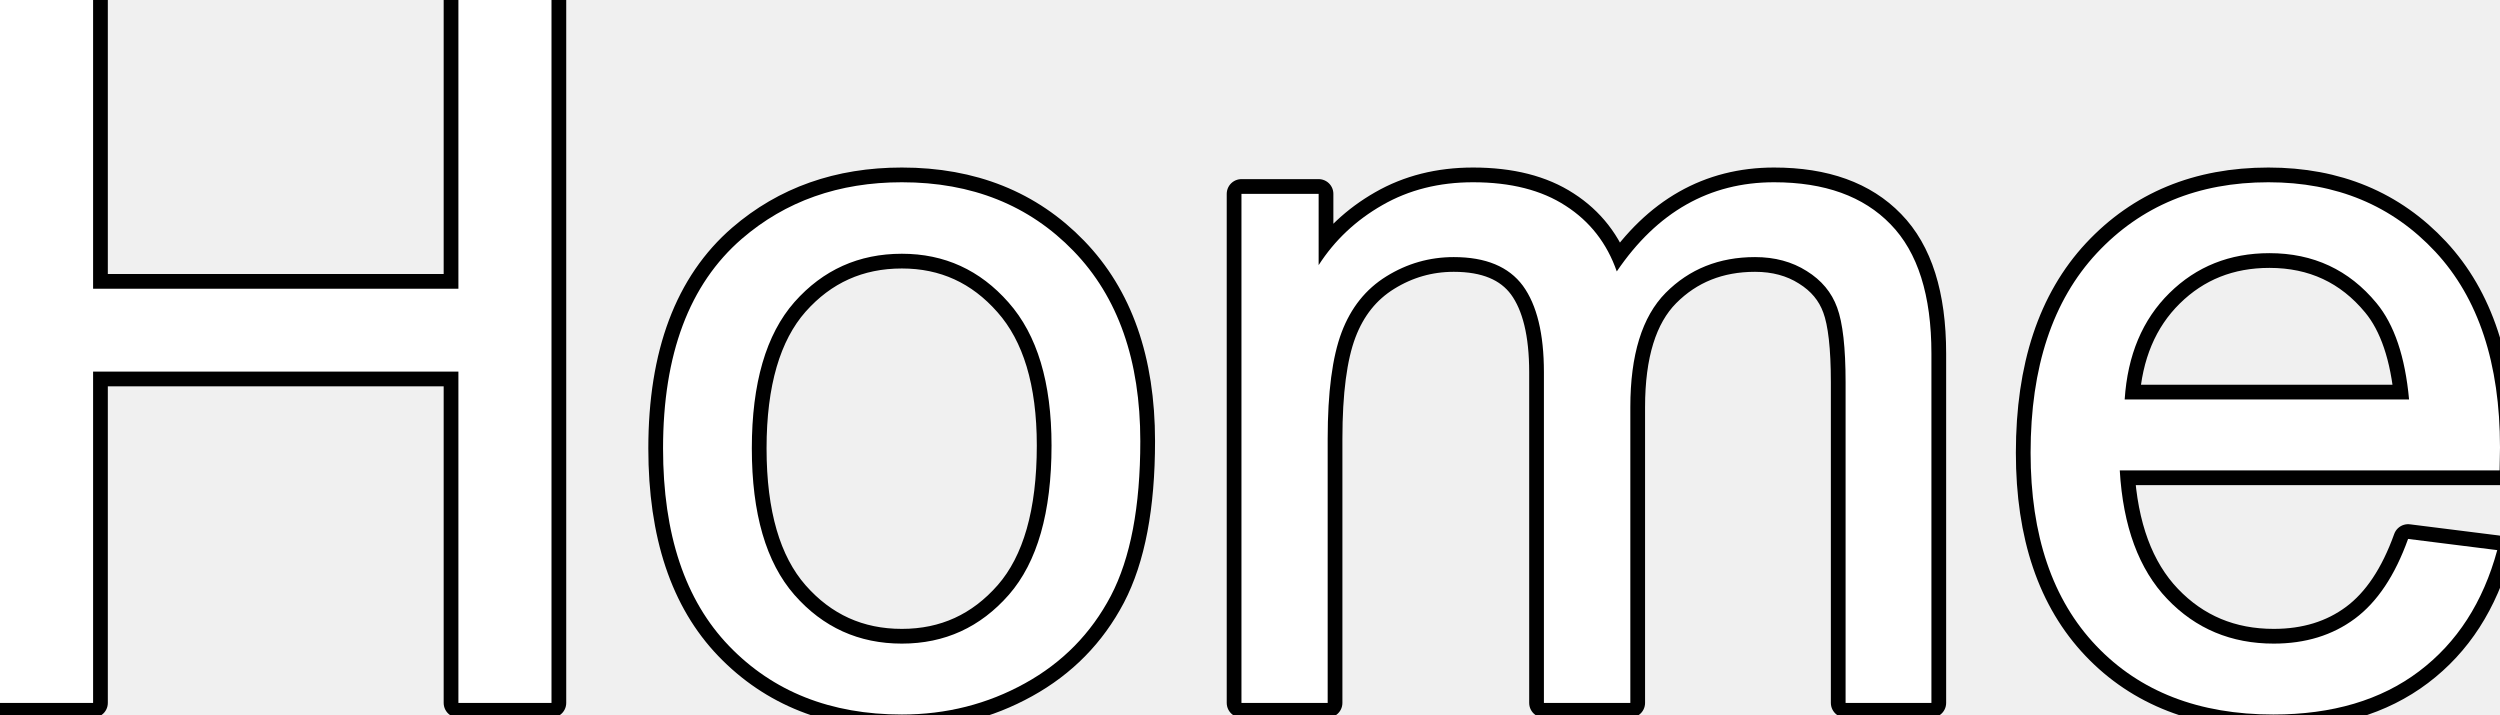
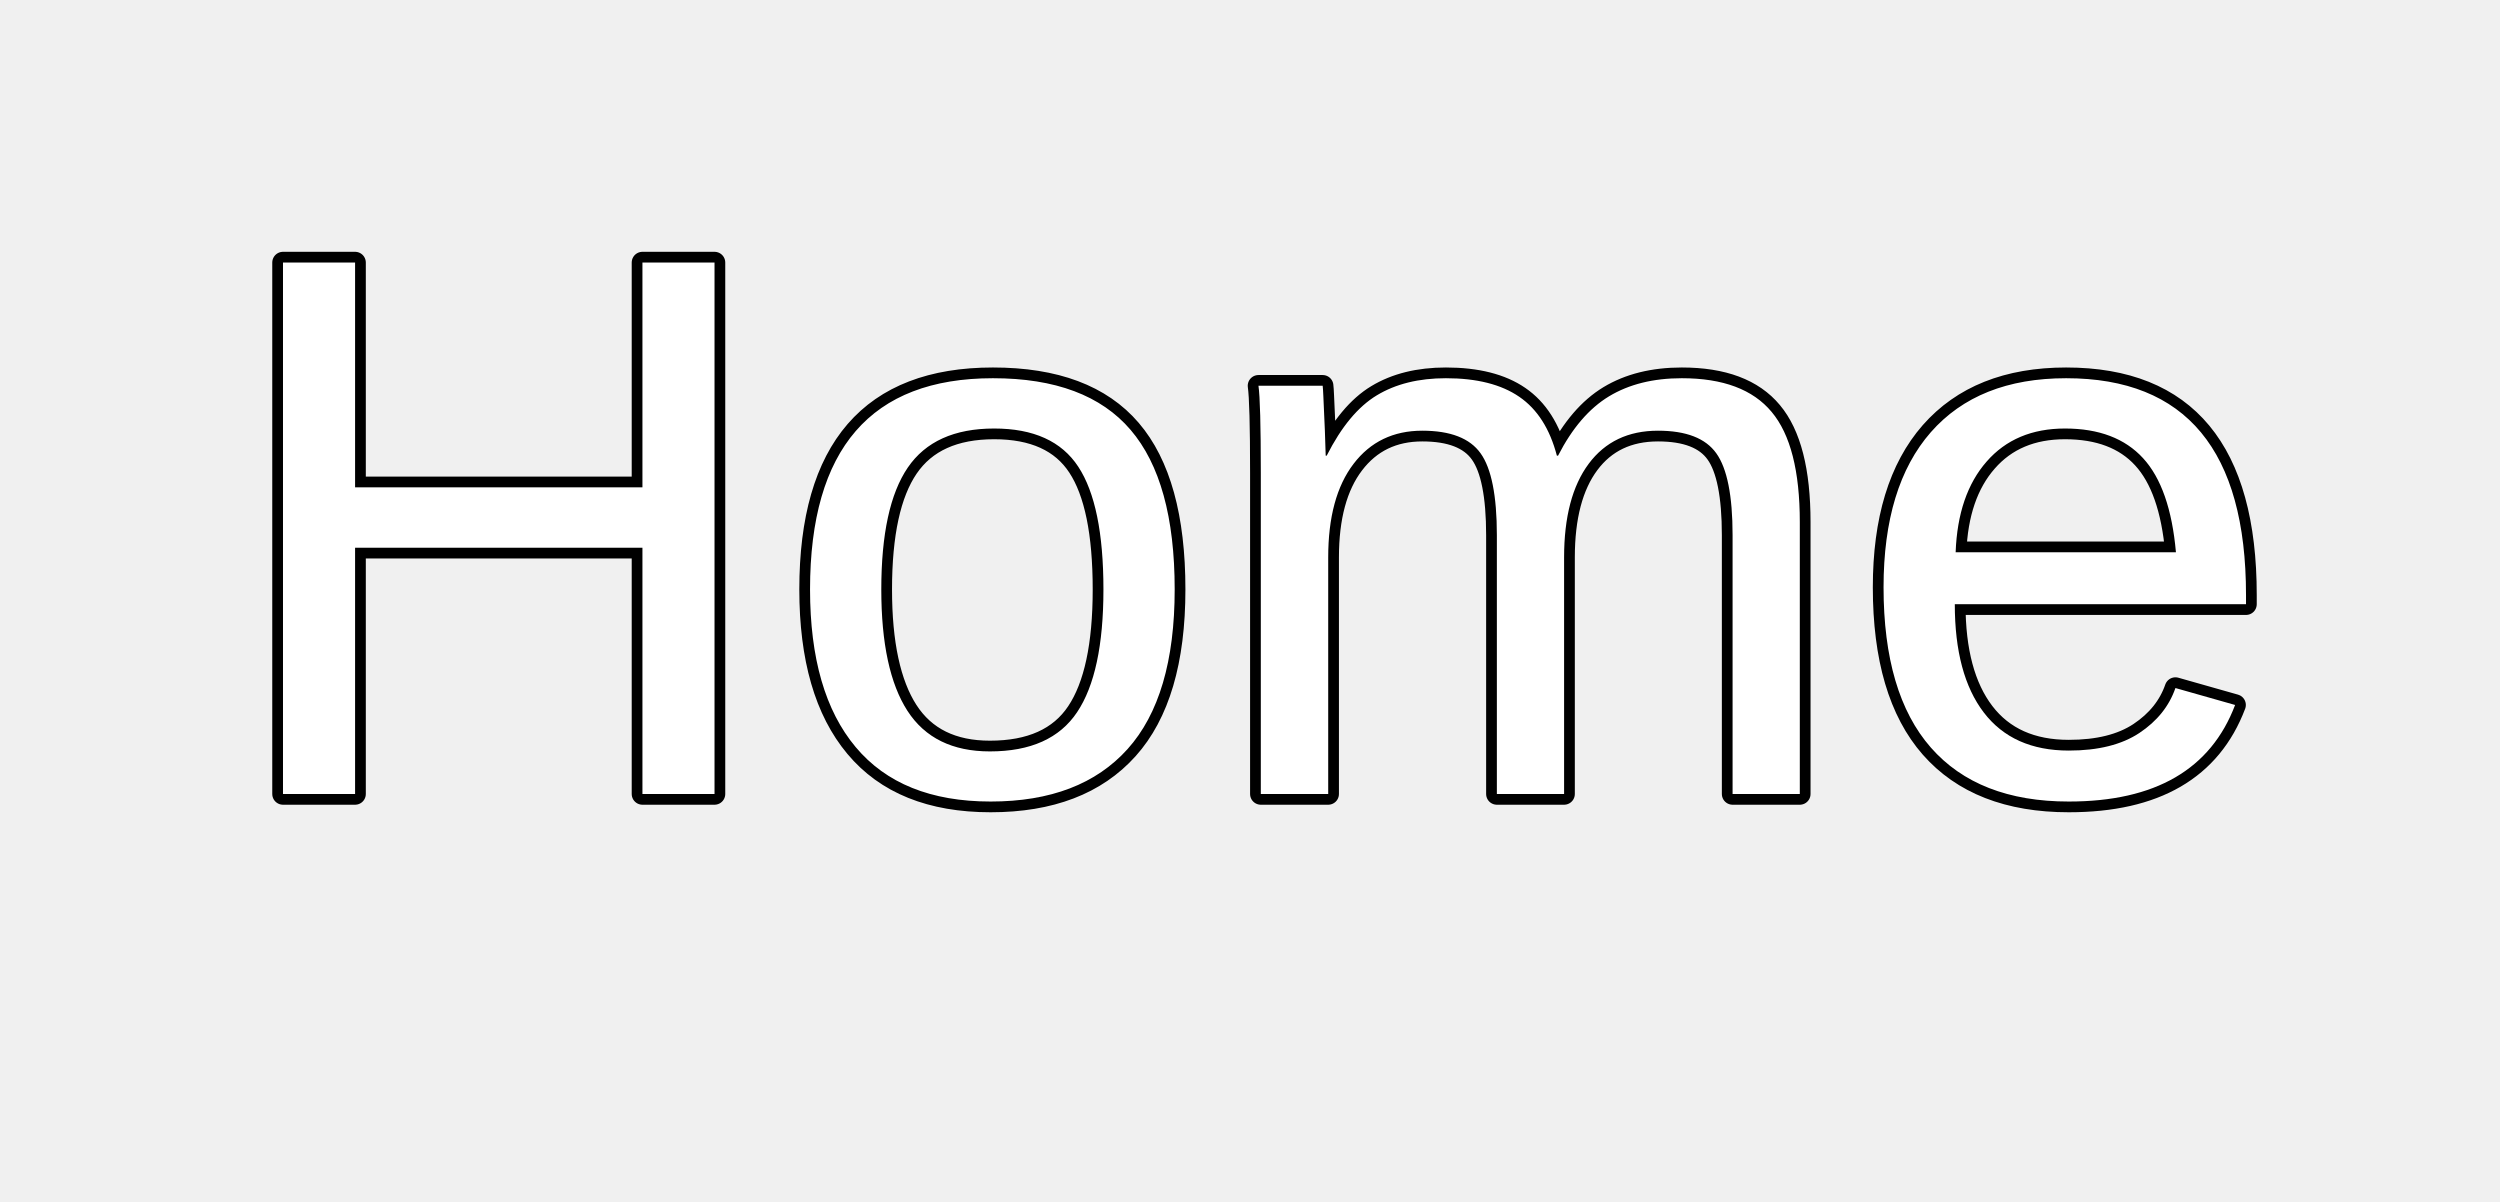
- <svg xmlns="http://www.w3.org/2000/svg" viewBox="0 9.47 127.29 36.38" width="127.29" height="36.38" aria-label="Home">
-   <g fill="#FFFFFF" stroke="#000000" stroke-width="1.5" stroke-linecap="round" stroke-linejoin="round" paint-order="stroke fill">
-     <path d="M0 45.26L0 9.47L4.74 9.47L4.74 24.17L23.34 24.17L23.34 9.47L28.08 9.47L28.08 45.26L23.34 45.26L23.34 28.39L4.74 28.39L4.74 45.26L0 45.26ZM33.76 32.30Q33.76 25.10 37.77 21.63Q41.11 18.75 45.92 18.75Q51.27 18.75 54.66 22.25Q58.06 25.76 58.06 31.93Q58.06 36.94 56.56 39.81Q55.05 42.68 52.19 44.26Q49.32 45.85 45.92 45.85Q40.48 45.85 37.12 42.36Q33.76 38.87 33.76 32.30M38.28 32.30Q38.28 37.28 40.45 39.76Q42.63 42.24 45.92 42.24Q49.19 42.24 51.37 39.75Q53.54 37.26 53.54 32.15Q53.54 27.34 51.35 24.87Q49.17 22.39 45.92 22.39Q42.63 22.39 40.45 24.85Q38.28 27.32 38.28 32.30ZM63.21 45.26L63.21 19.34L67.14 19.34L67.14 22.97Q68.36 21.07 70.39 19.91Q72.41 18.75 75 18.75Q77.88 18.75 79.72 19.95Q81.57 21.14 82.32 23.29Q85.40 18.75 90.33 18.75Q94.19 18.75 96.26 20.89Q98.34 23.02 98.34 27.47L98.34 45.26L93.97 45.26L93.97 28.93Q93.97 26.29 93.54 25.13Q93.12 23.97 91.99 23.27Q90.87 22.56 89.36 22.56Q86.62 22.56 84.81 24.38Q83.01 26.20 83.01 30.20L83.01 45.26L78.61 45.26L78.61 28.42Q78.61 25.49 77.54 24.02Q76.46 22.56 74.02 22.56Q72.17 22.56 70.59 23.54Q69.02 24.51 68.31 26.39Q67.60 28.27 67.60 31.81L67.60 45.26L63.21 45.26ZM122.61 36.91L127.15 37.48Q126.07 41.46 123.17 43.65Q120.26 45.85 115.75 45.85Q110.06 45.85 106.73 42.35Q103.39 38.84 103.39 32.52Q103.39 25.98 106.76 22.36Q110.13 18.75 115.50 18.75Q120.70 18.75 124.00 22.29Q127.29 25.83 127.29 32.25Q127.29 32.64 127.27 33.42L107.93 33.42Q108.18 37.70 110.35 39.97Q112.52 42.24 115.77 42.24Q118.19 42.24 119.90 40.97Q121.61 39.70 122.61 36.91M108.18 29.81L122.66 29.81Q122.36 26.54 121.00 24.90Q118.90 22.36 115.55 22.36Q112.52 22.36 110.46 24.39Q108.40 26.42 108.18 29.81Z" />
-   </g>
+ <svg xmlns="http://www.w3.org/2000/svg" width="233" height="112" viewBox="0 0 233 112">
+   <text x="116.5" y="74" text-anchor="middle" font-family="Arial, sans-serif" font-size="72" font-weight="normal" fill="#FFFFFF" stroke="#000000" stroke-width="2" stroke-linejoin="round" paint-order="stroke fill">
+     Home
+   </text>
</svg>
